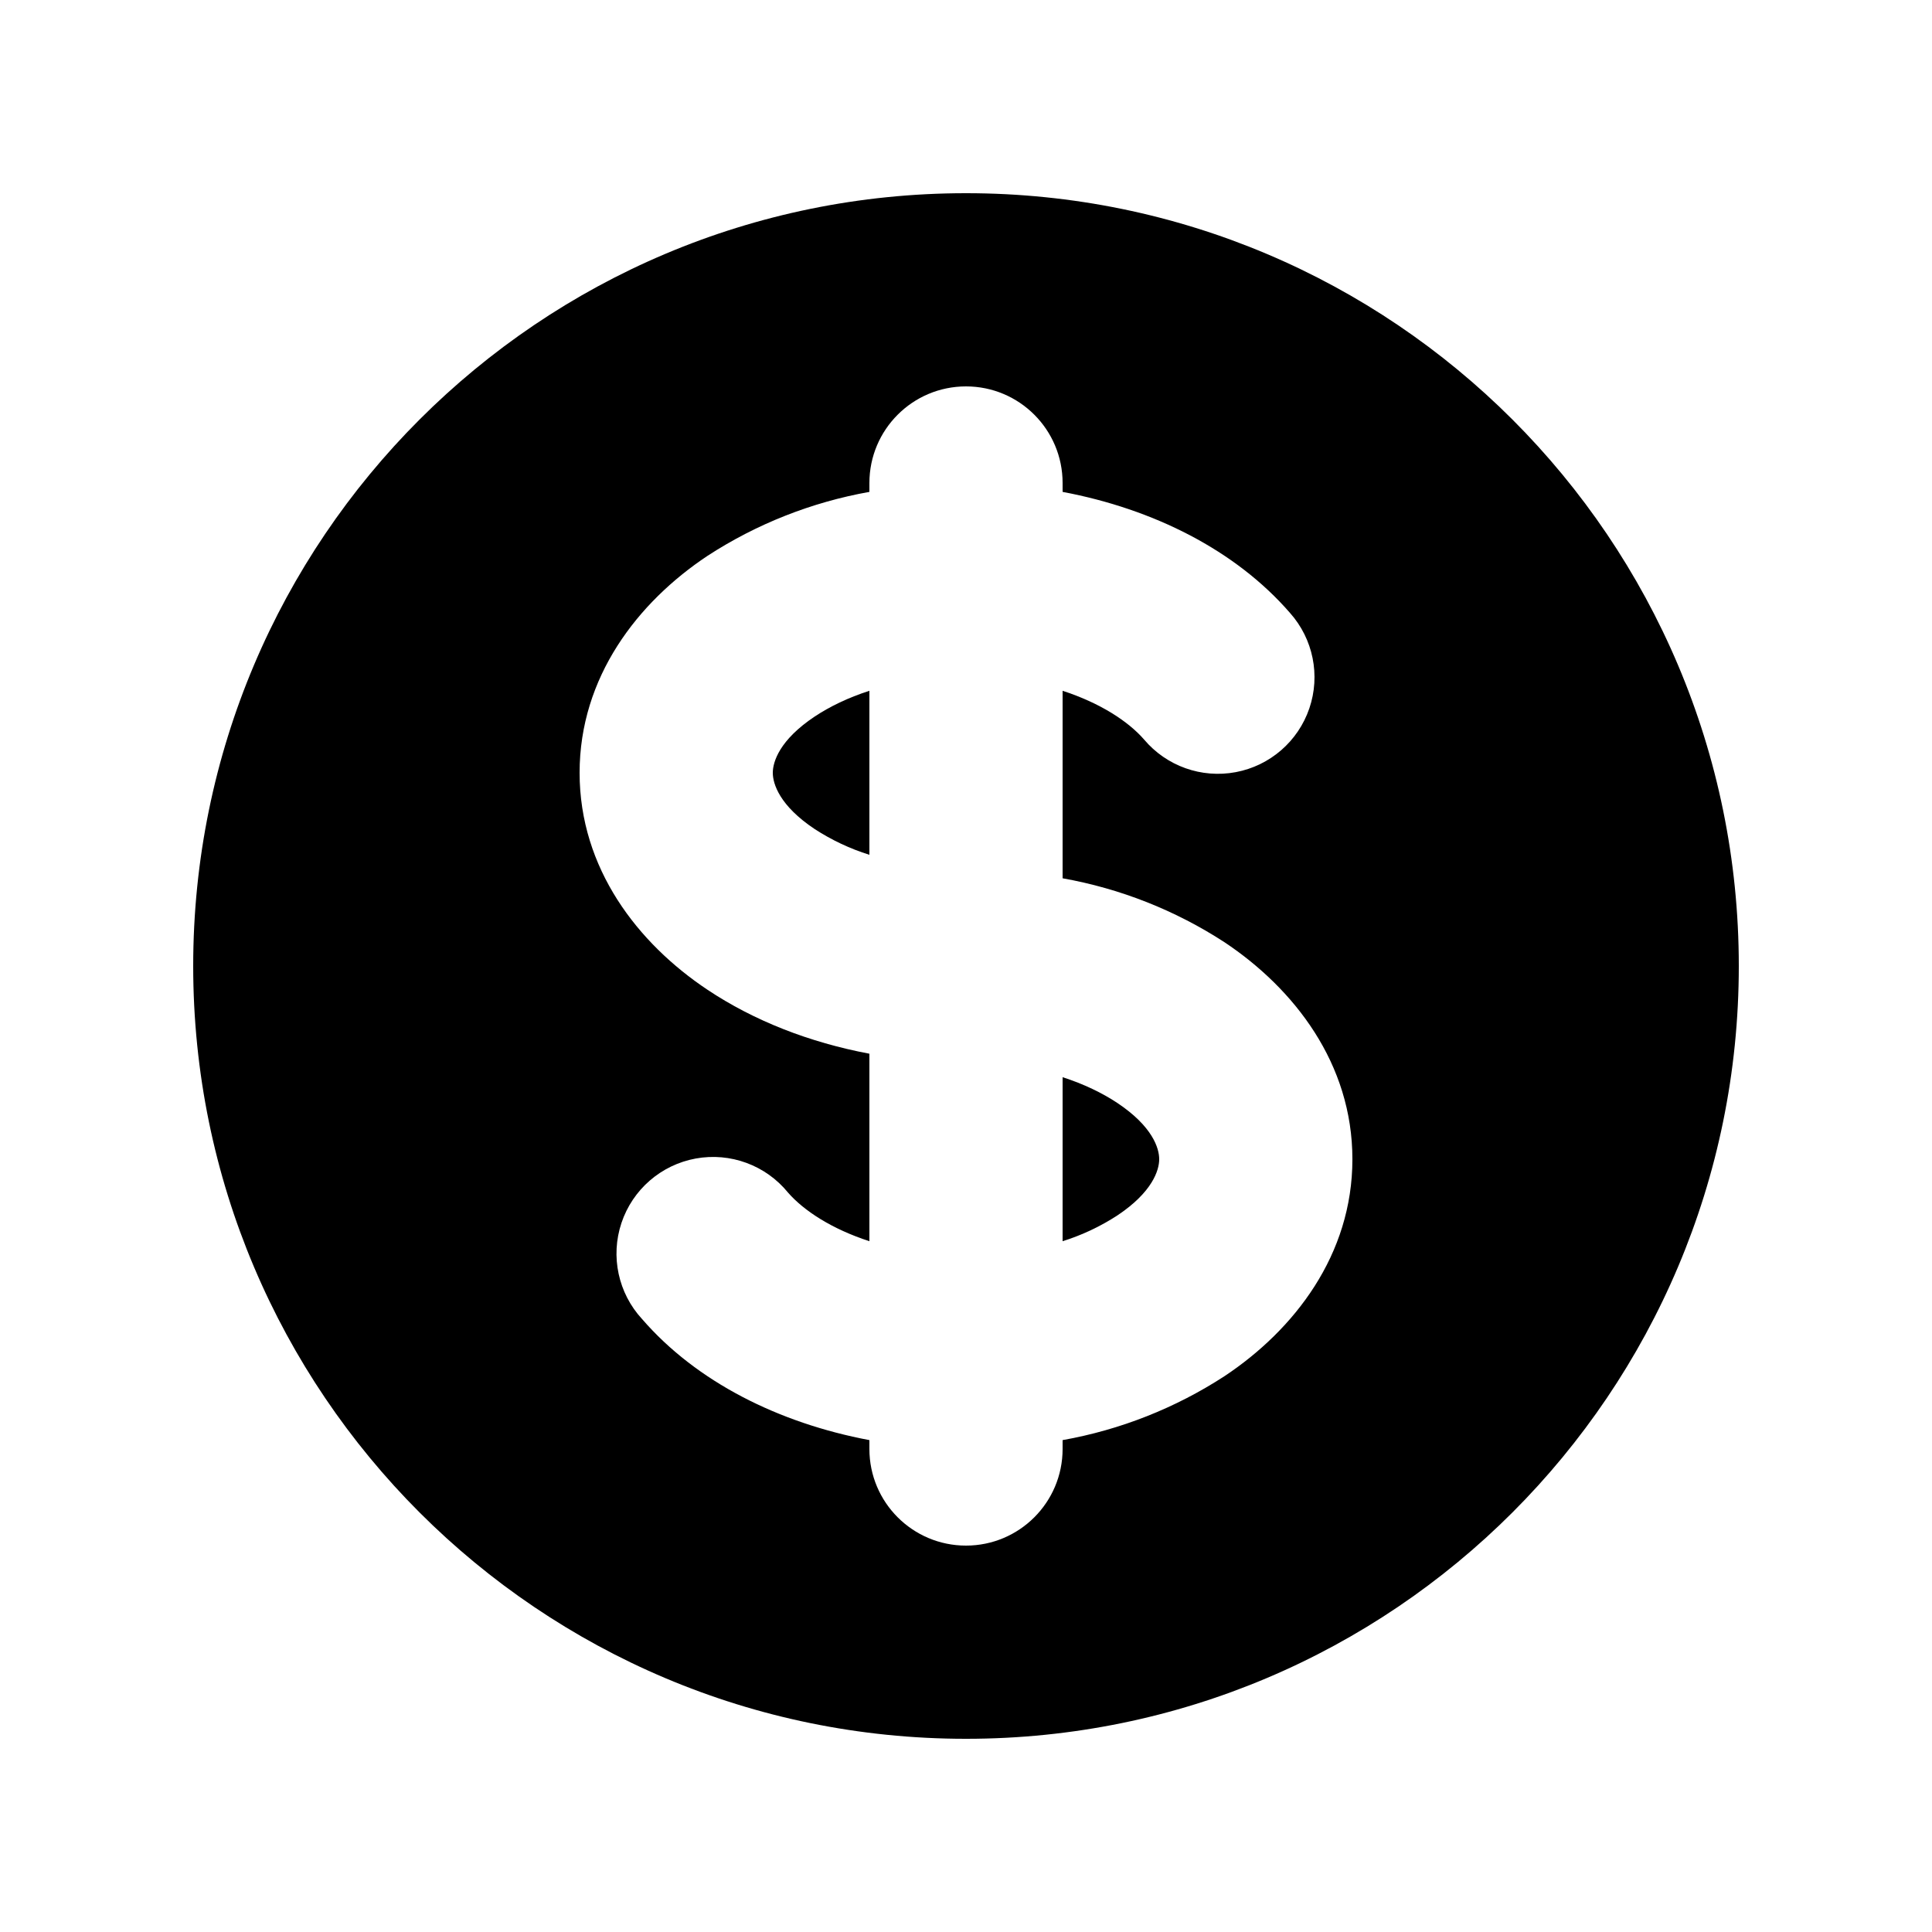
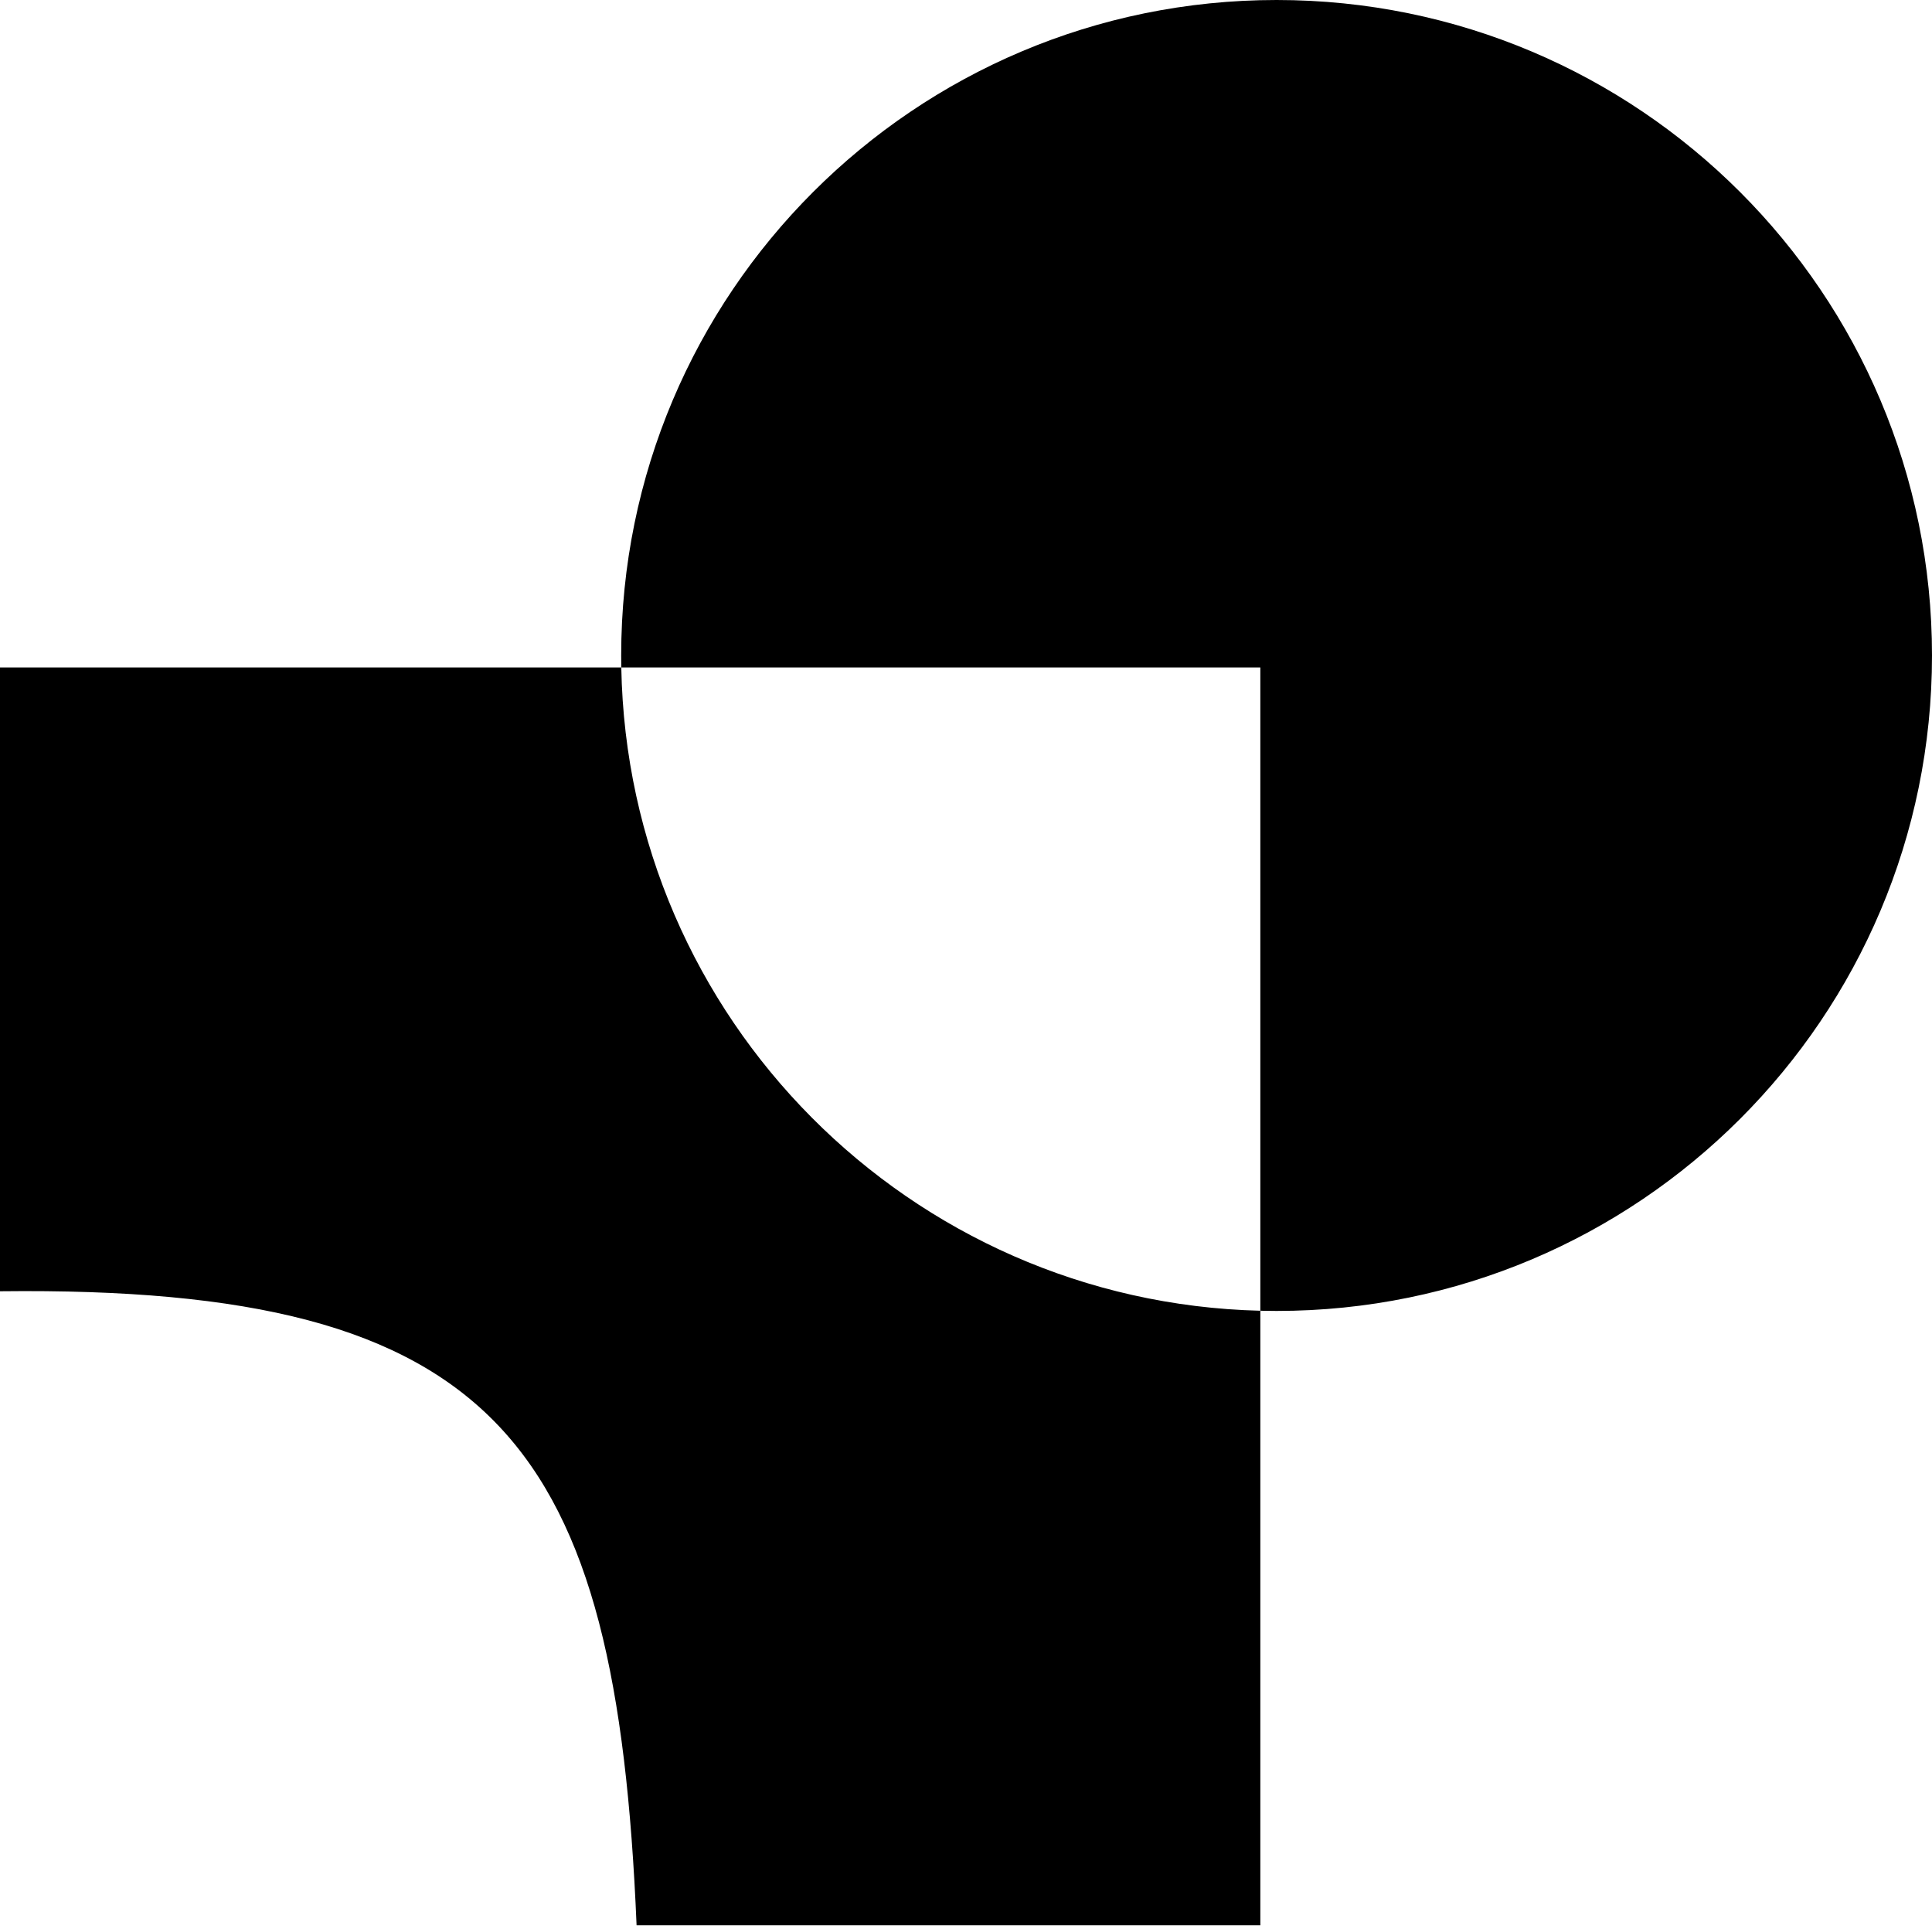
- <svg xmlns="http://www.w3.org/2000/svg" class="h-5 w-5 text-white" viewBox="0 0 20 20" fill="currentColor">
-   <path d="M8.433 7.418c.155-.103.346-.196.567-.267v1.698a2.305 2.305 0 01-.567-.267C8.07 8.34 8 8.114 8 8c0-.114.07-.34.433-.582zM11 12.849v-1.698c.22.071.412.164.567.267.364.243.433.468.433.582 0 .114-.07.34-.433.582a2.305 2.305 0 01-.567.267z" />
-   <path fill-rule="evenodd" d="M10 18a8 8 0 100-16 8 8 0 000 16zm1-13a1 1 0 10-2 0v.092a4.535 4.535 0 00-1.676.662C6.602 6.234 6 7.009 6 8c0 .99.602 1.765 1.324 2.246.48.32 1.054.545 1.676.662v1.941c-.391-.127-.68-.317-.843-.504a1 1 0 10-1.51 1.31c.562.649 1.413 1.076 2.353 1.253V15a1 1 0 102 0v-.092a4.535 4.535 0 001.676-.662C13.398 13.766 14 12.991 14 12c0-.99-.602-1.765-1.324-2.246A4.535 4.535 0 0011 9.092V7.151c.391.127.68.317.843.504a1 1 0 101.511-1.31c-.563-.649-1.413-1.076-2.354-1.253V5z" clip-rule="evenodd" />
+ <svg xmlns="http://www.w3.org/2000/svg" viewBox="0 0 1129 1125" fill="currentColor" role="img" aria-label="Stockly">
+   <path d="M363.063 390C366.74 595.133 531.689 760.897 736.5 765.883V1125H372C360.193 843.738 292.431 751.073 0 754.5V390H363.063ZM746 0C957.525 0 1129 171.475 1129 383C1129 594.525 957.525 766 746 766C742.824 766 739.657 765.96 736.5 765.883V390H363.063C363.022 387.672 363 385.338 363 383C363 171.475 534.475 0 746 0Z" />
</svg>
